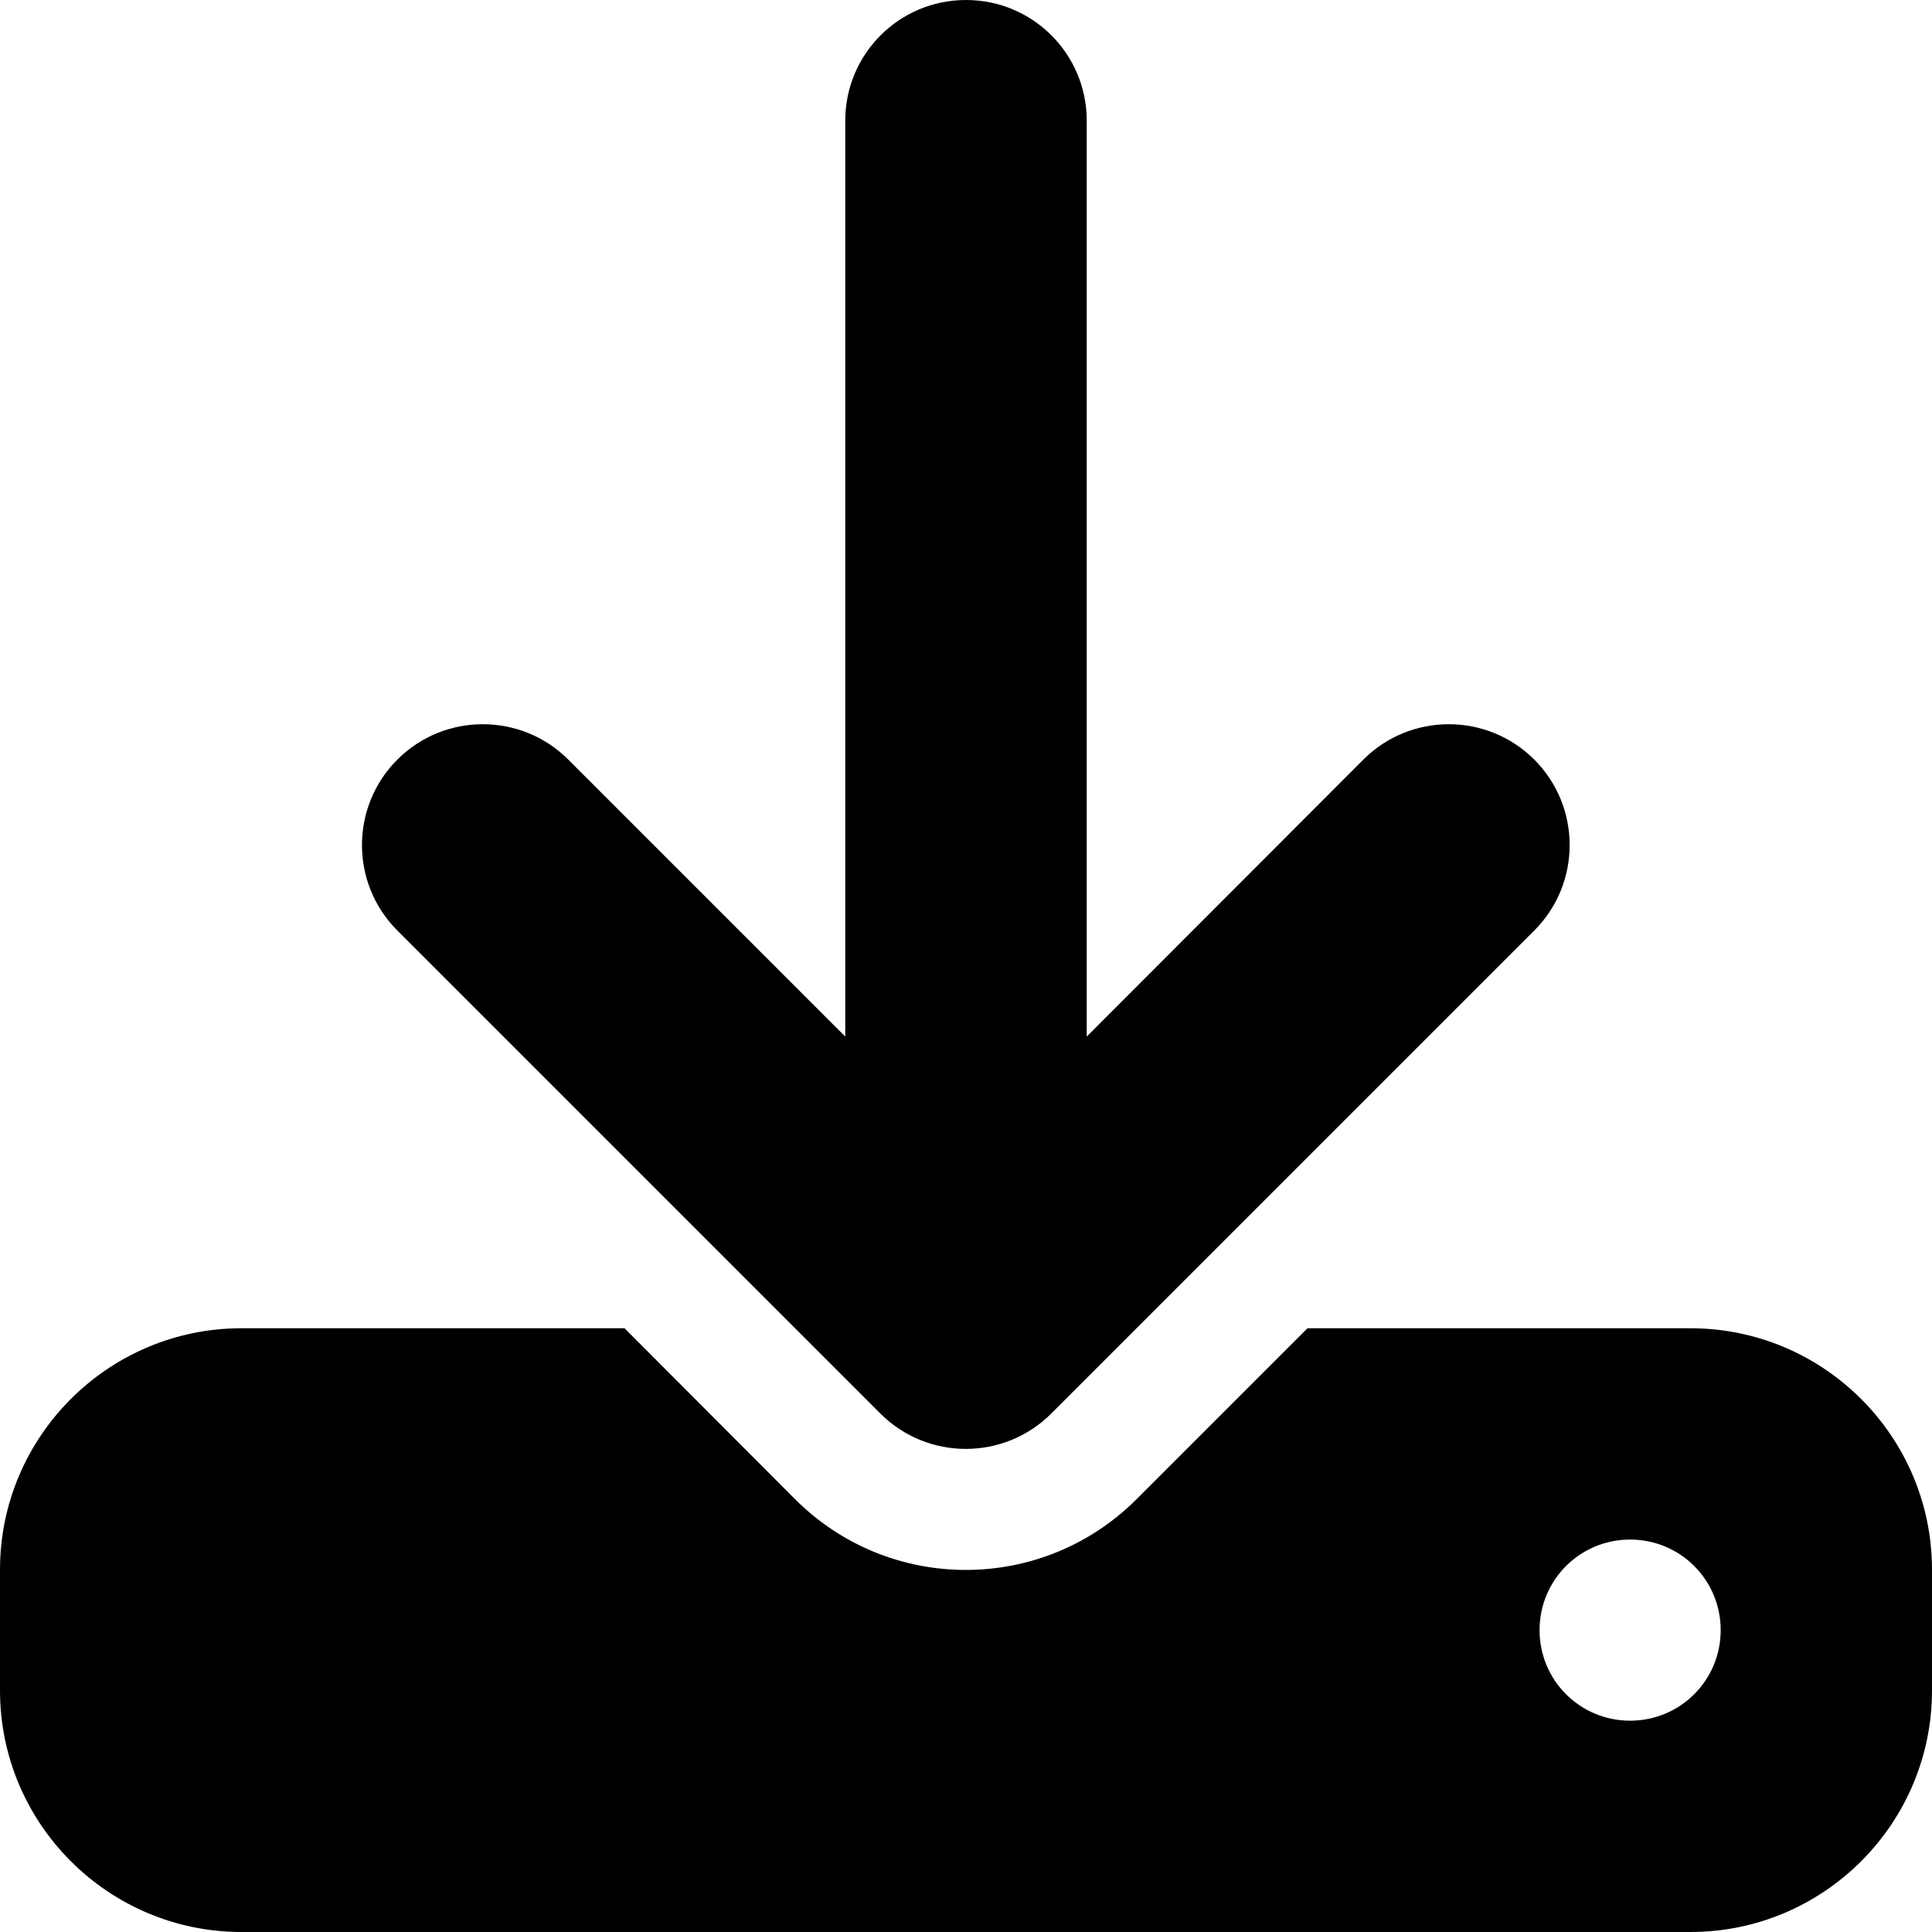
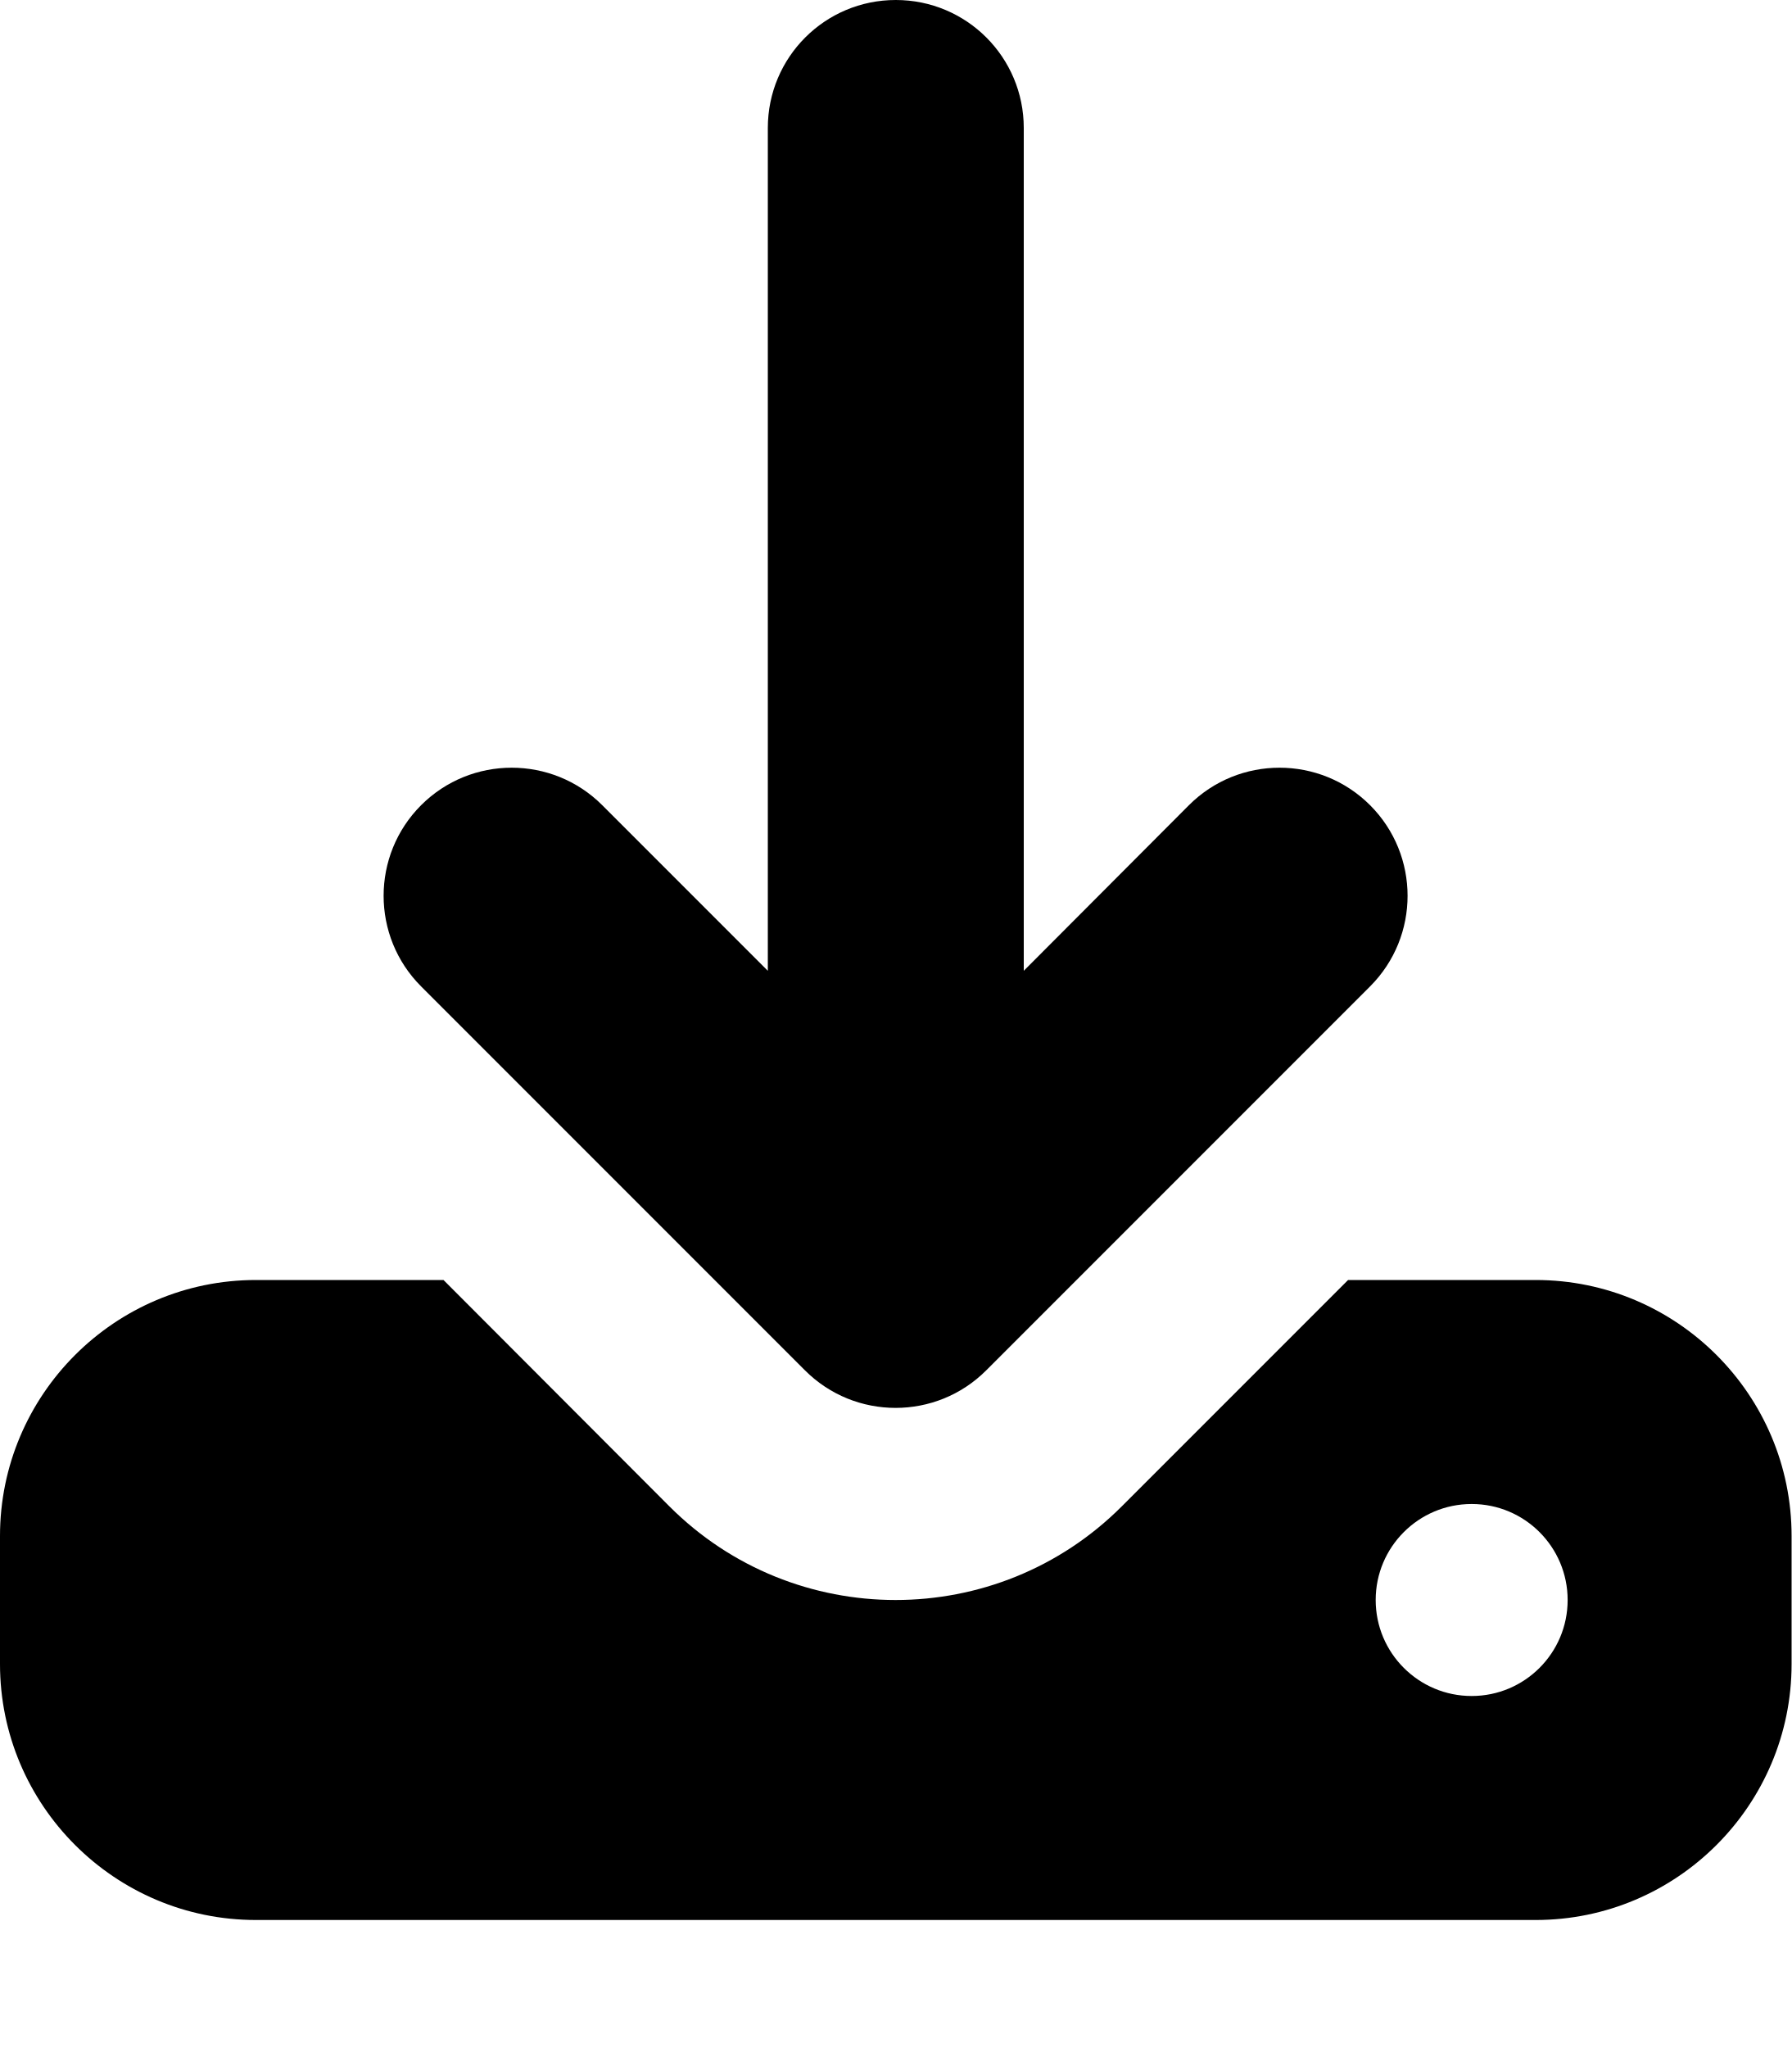
- <svg xmlns="http://www.w3.org/2000/svg" viewBox="0 0 512 512">
-   <path d="M288 32c0-17.7-14.3-32-32-32s-32 14.3-32 32V274.7l-73.4-73.4c-12.5-12.5-32.8-12.5-45.3 0s-12.5 32.8 0 45.3l128 128c12.5 12.5 32.8 12.5 45.3 0l128-128c12.5-12.5 12.5-32.8 0-45.3s-32.8-12.5-45.3 0L288 274.7V32zM64 352c-35.3 0-64 28.7-64 64v32c0 35.3 28.7 64 64 64H448c35.3 0 64-28.7 64-64V416c0-35.3-28.7-64-64-64H346.5l-45.3 45.3c-25 25-65.5 25-90.5 0L165.5 352H64zM432 456c-13.3 0-24-10.7-24-24s10.7-24 24-24s24 10.7 24 24s-10.7 24-24 24z" />
+ <svg xmlns="http://www.w3.org/2000/svg" viewBox="0 0 448 512">
+   <path fill="currentColor" d="M256 32c0-17.7-14.3-32-32-32s-32 14.3-32 32l0 210.7-41.4-41.4c-12.5-12.5-32.8-12.5-45.3 0s-12.5 32.8 0 45.3l96 96c12.5 12.5 32.8 12.5 45.3 0l96-96c12.5-12.5 12.5-32.8 0-45.3s-32.8-12.5-45.3 0L256 242.7 256 32zM64 320c-35.3 0-64 28.7-64 64l0 32c0 35.3 28.7 64 64 64l320 0c35.3 0 64-28.7 64-64l0-32c0-35.3-28.7-64-64-64l-46.9 0-56.6 56.6c-31.2 31.2-81.9 31.2-113.1 0L110.9 320 64 320zm304 56a24 24 0 1 1 0 48 24 24 0 1 1 0-48z" />
</svg>
